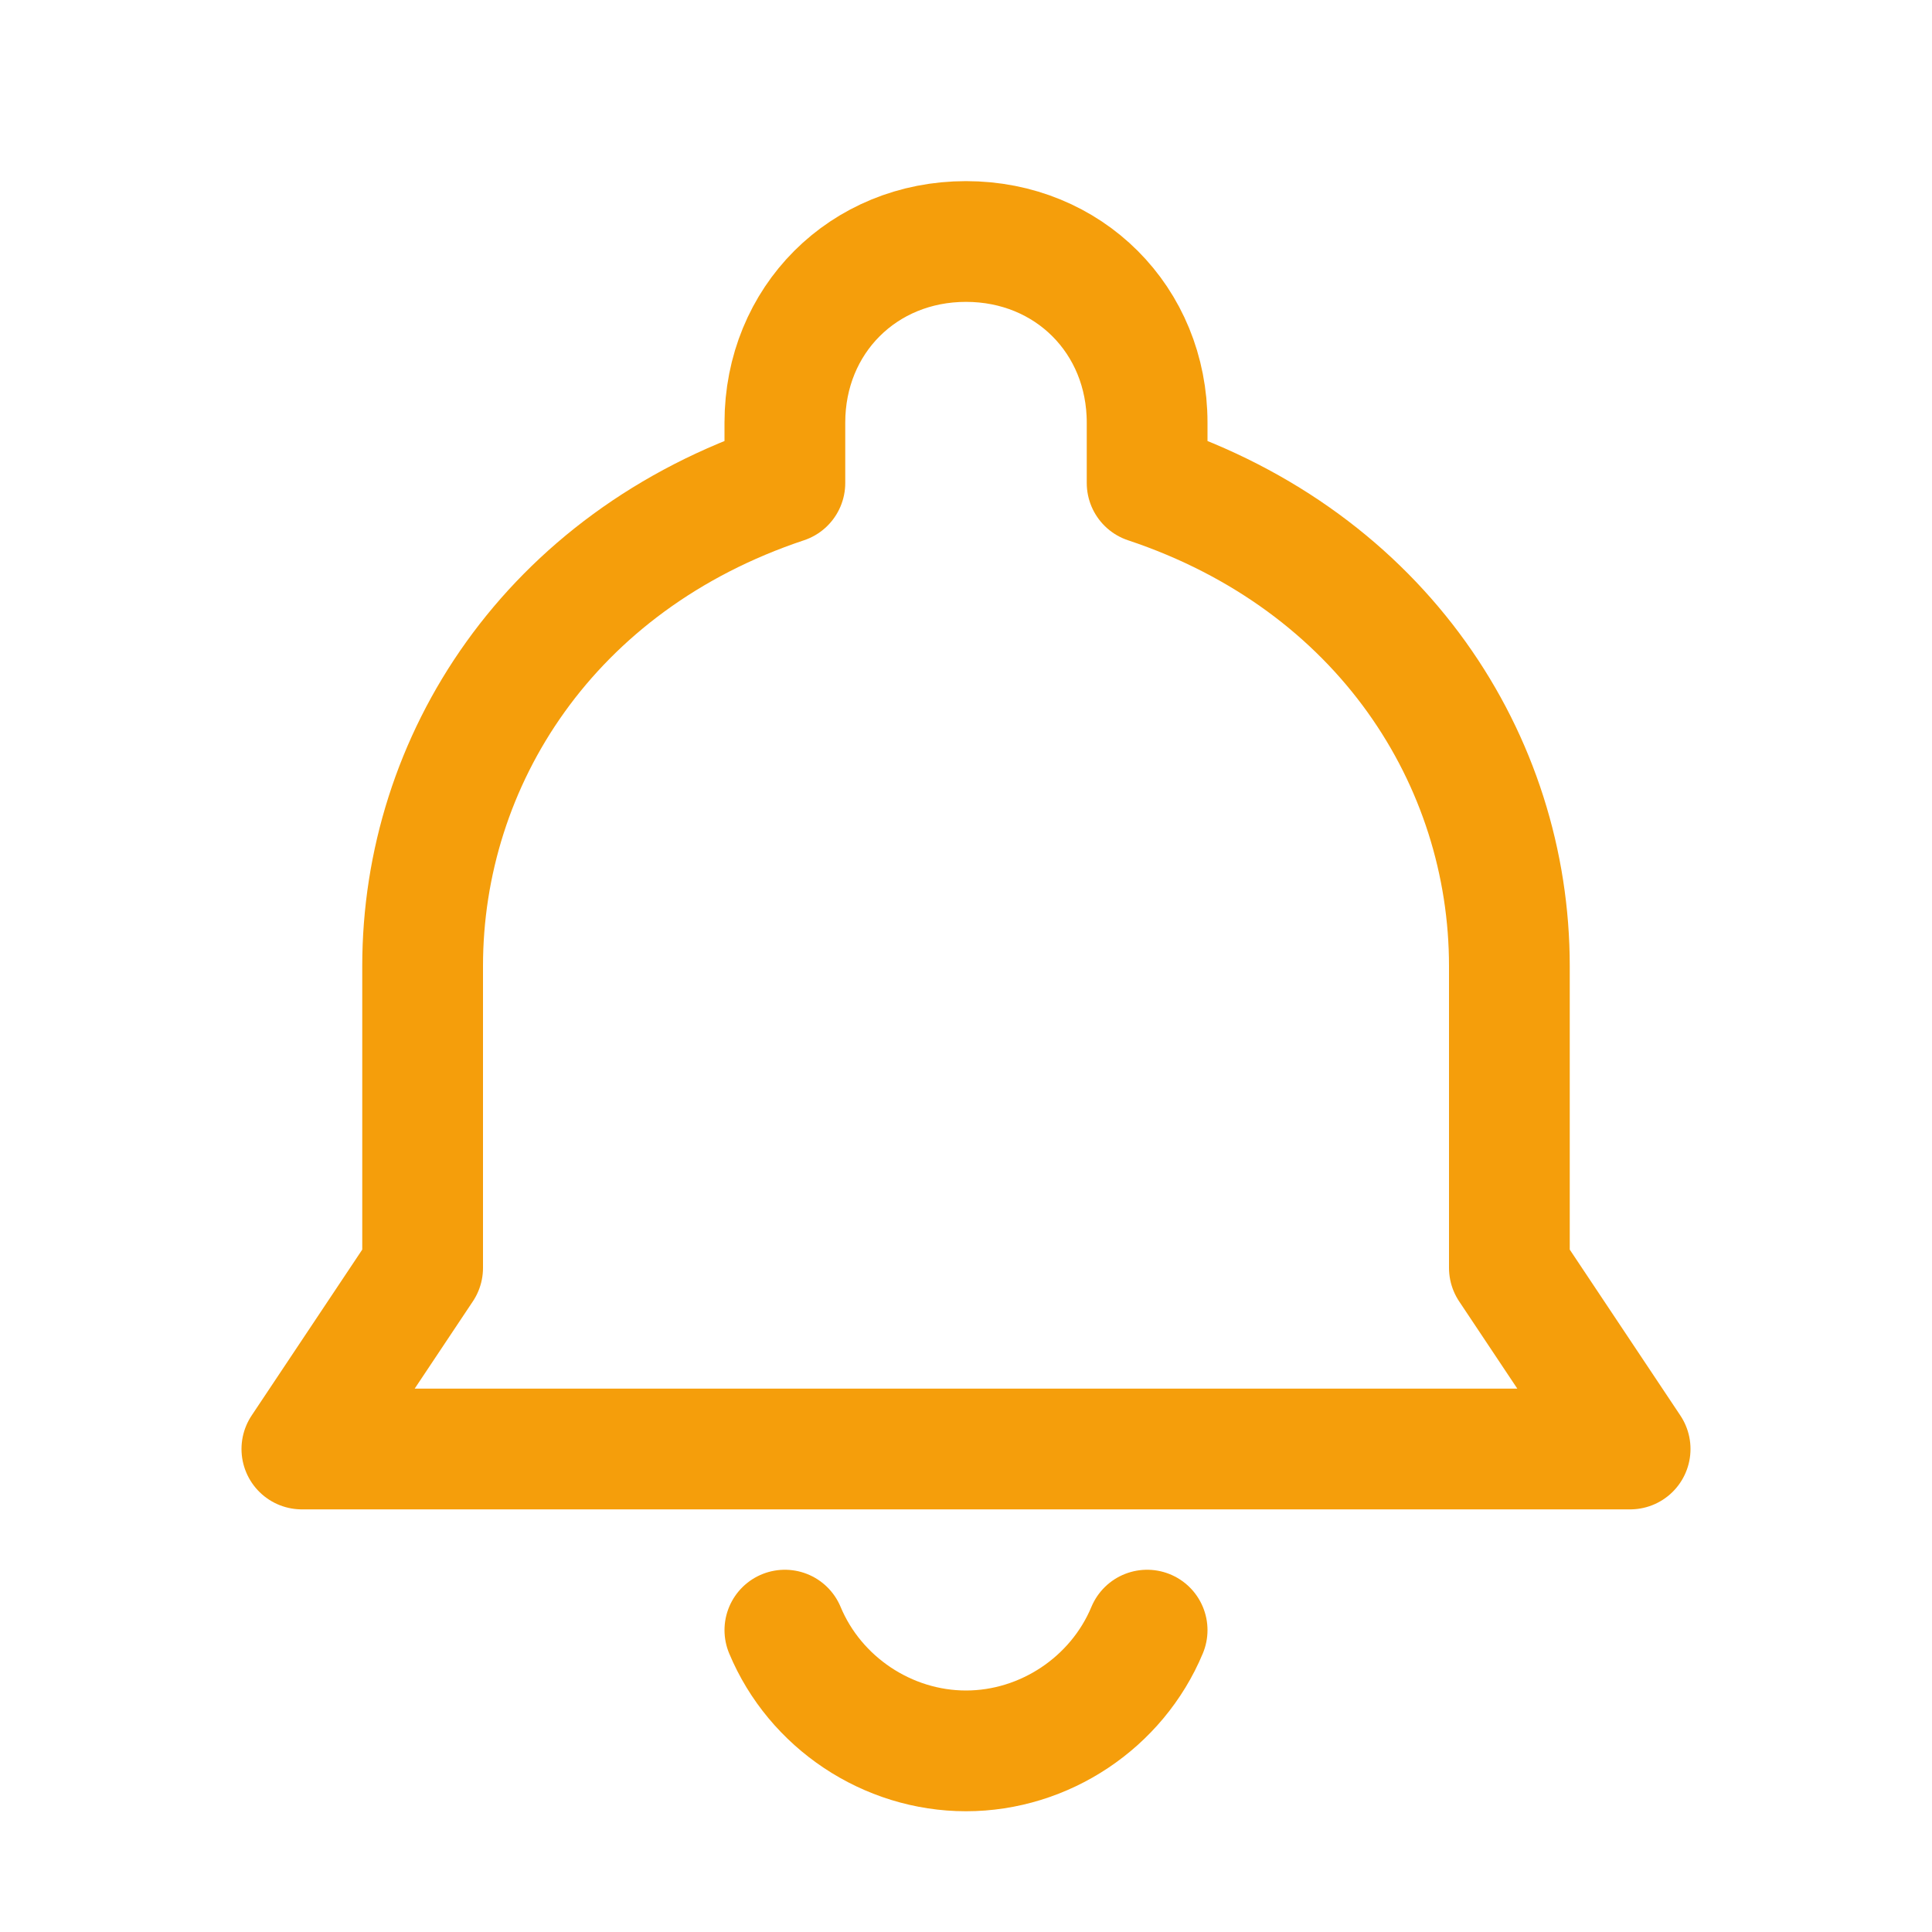
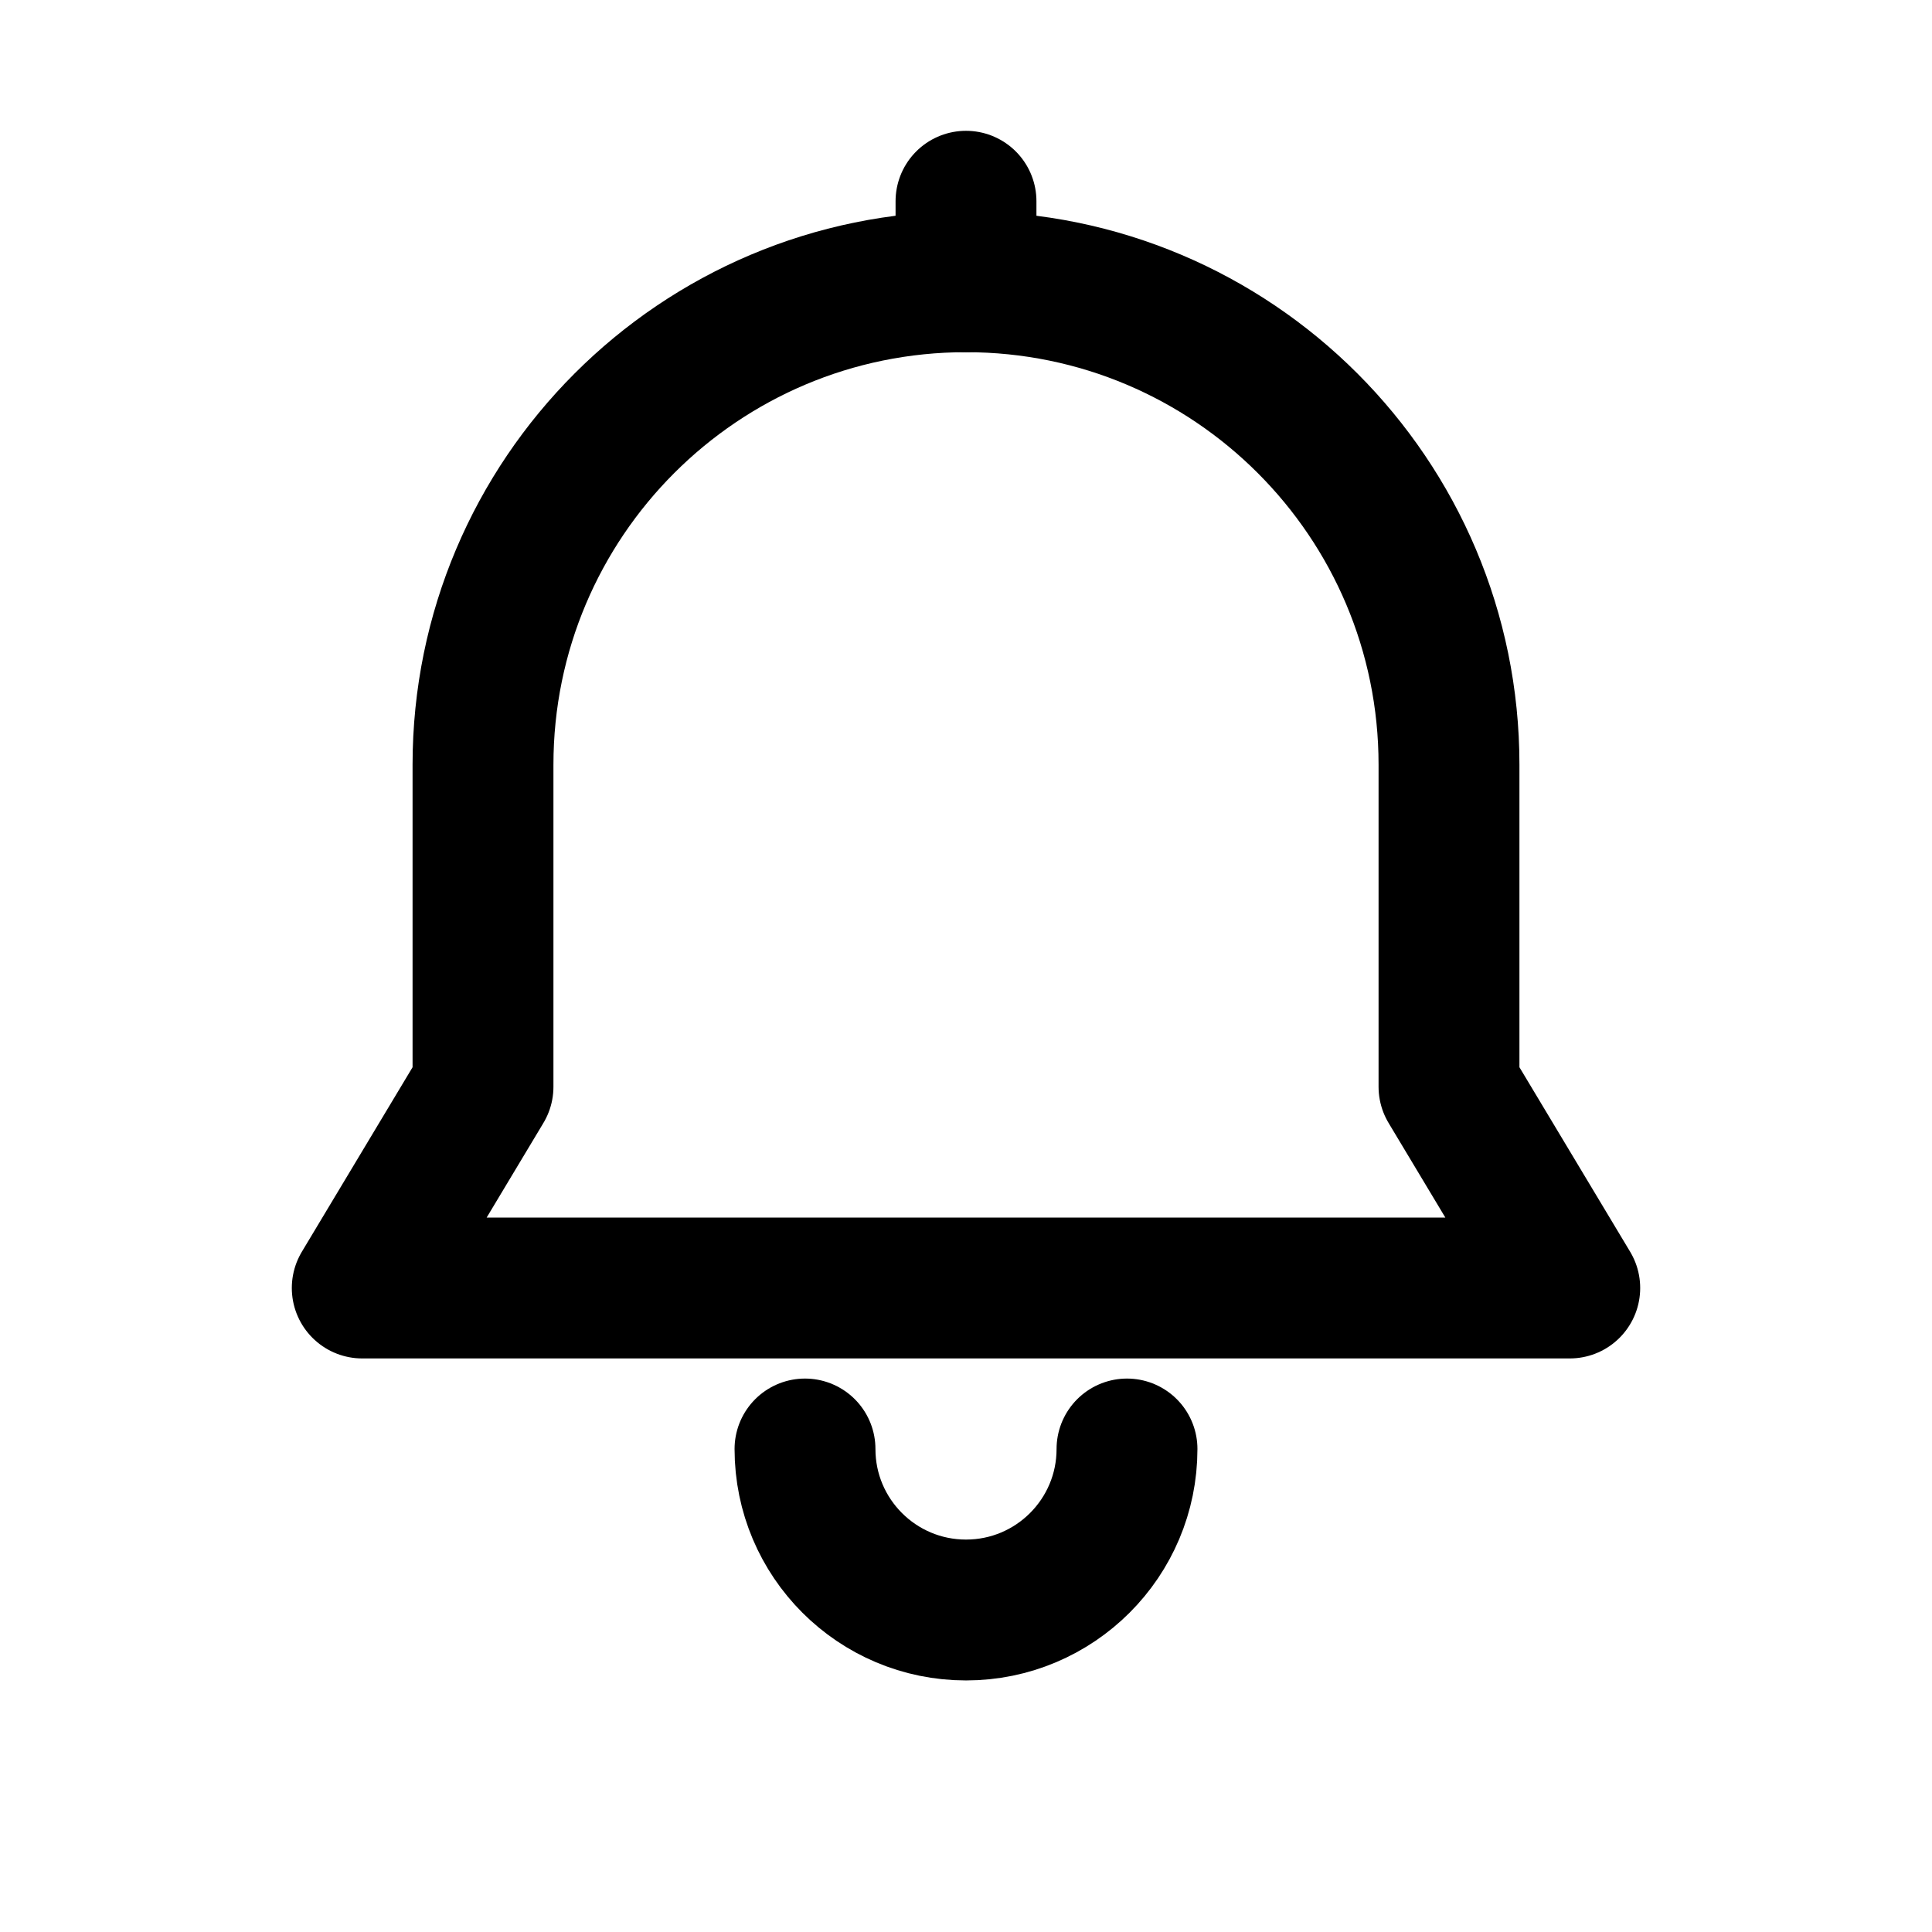
- <svg xmlns="http://www.w3.org/2000/svg" viewBox="0 0 32 32" width="32" height="32" fill="none" stroke="#f59e0b" stroke-width="2" stroke-linecap="round" stroke-linejoin="round">
-   <path d="M16 4c-1.7 0-3 1.3-3 3v1c-3.9 1.3-6 4.6-6 8v5l-2 3h22l-2-3v-5c0-3.4-2.1-6.7-6-8V7c0-1.7-1.3-3-3-3z" />
-   <path d="M13 27c.5 1.2 1.7 2 3 2s2.5-.8 3-2" />
+ <svg xmlns="http://www.w3.org/2000/svg" viewBox="0 0 24 24" width="24" height="24" fill="none" stroke="currentColor" stroke-width="1.75" stroke-linecap="round" stroke-linejoin="round" aria-hidden="true" focusable="false">
+   <path d="M6 9.5a6 6 0 0 1 12 0v4l1.5 2.5h-15L6 13.5z" />
+   <path d="M10 18a2 2 0 0 0 4 0" />
+   <line x1="12" y1="2.5" x2="12" y2="3.5" />
</svg>
